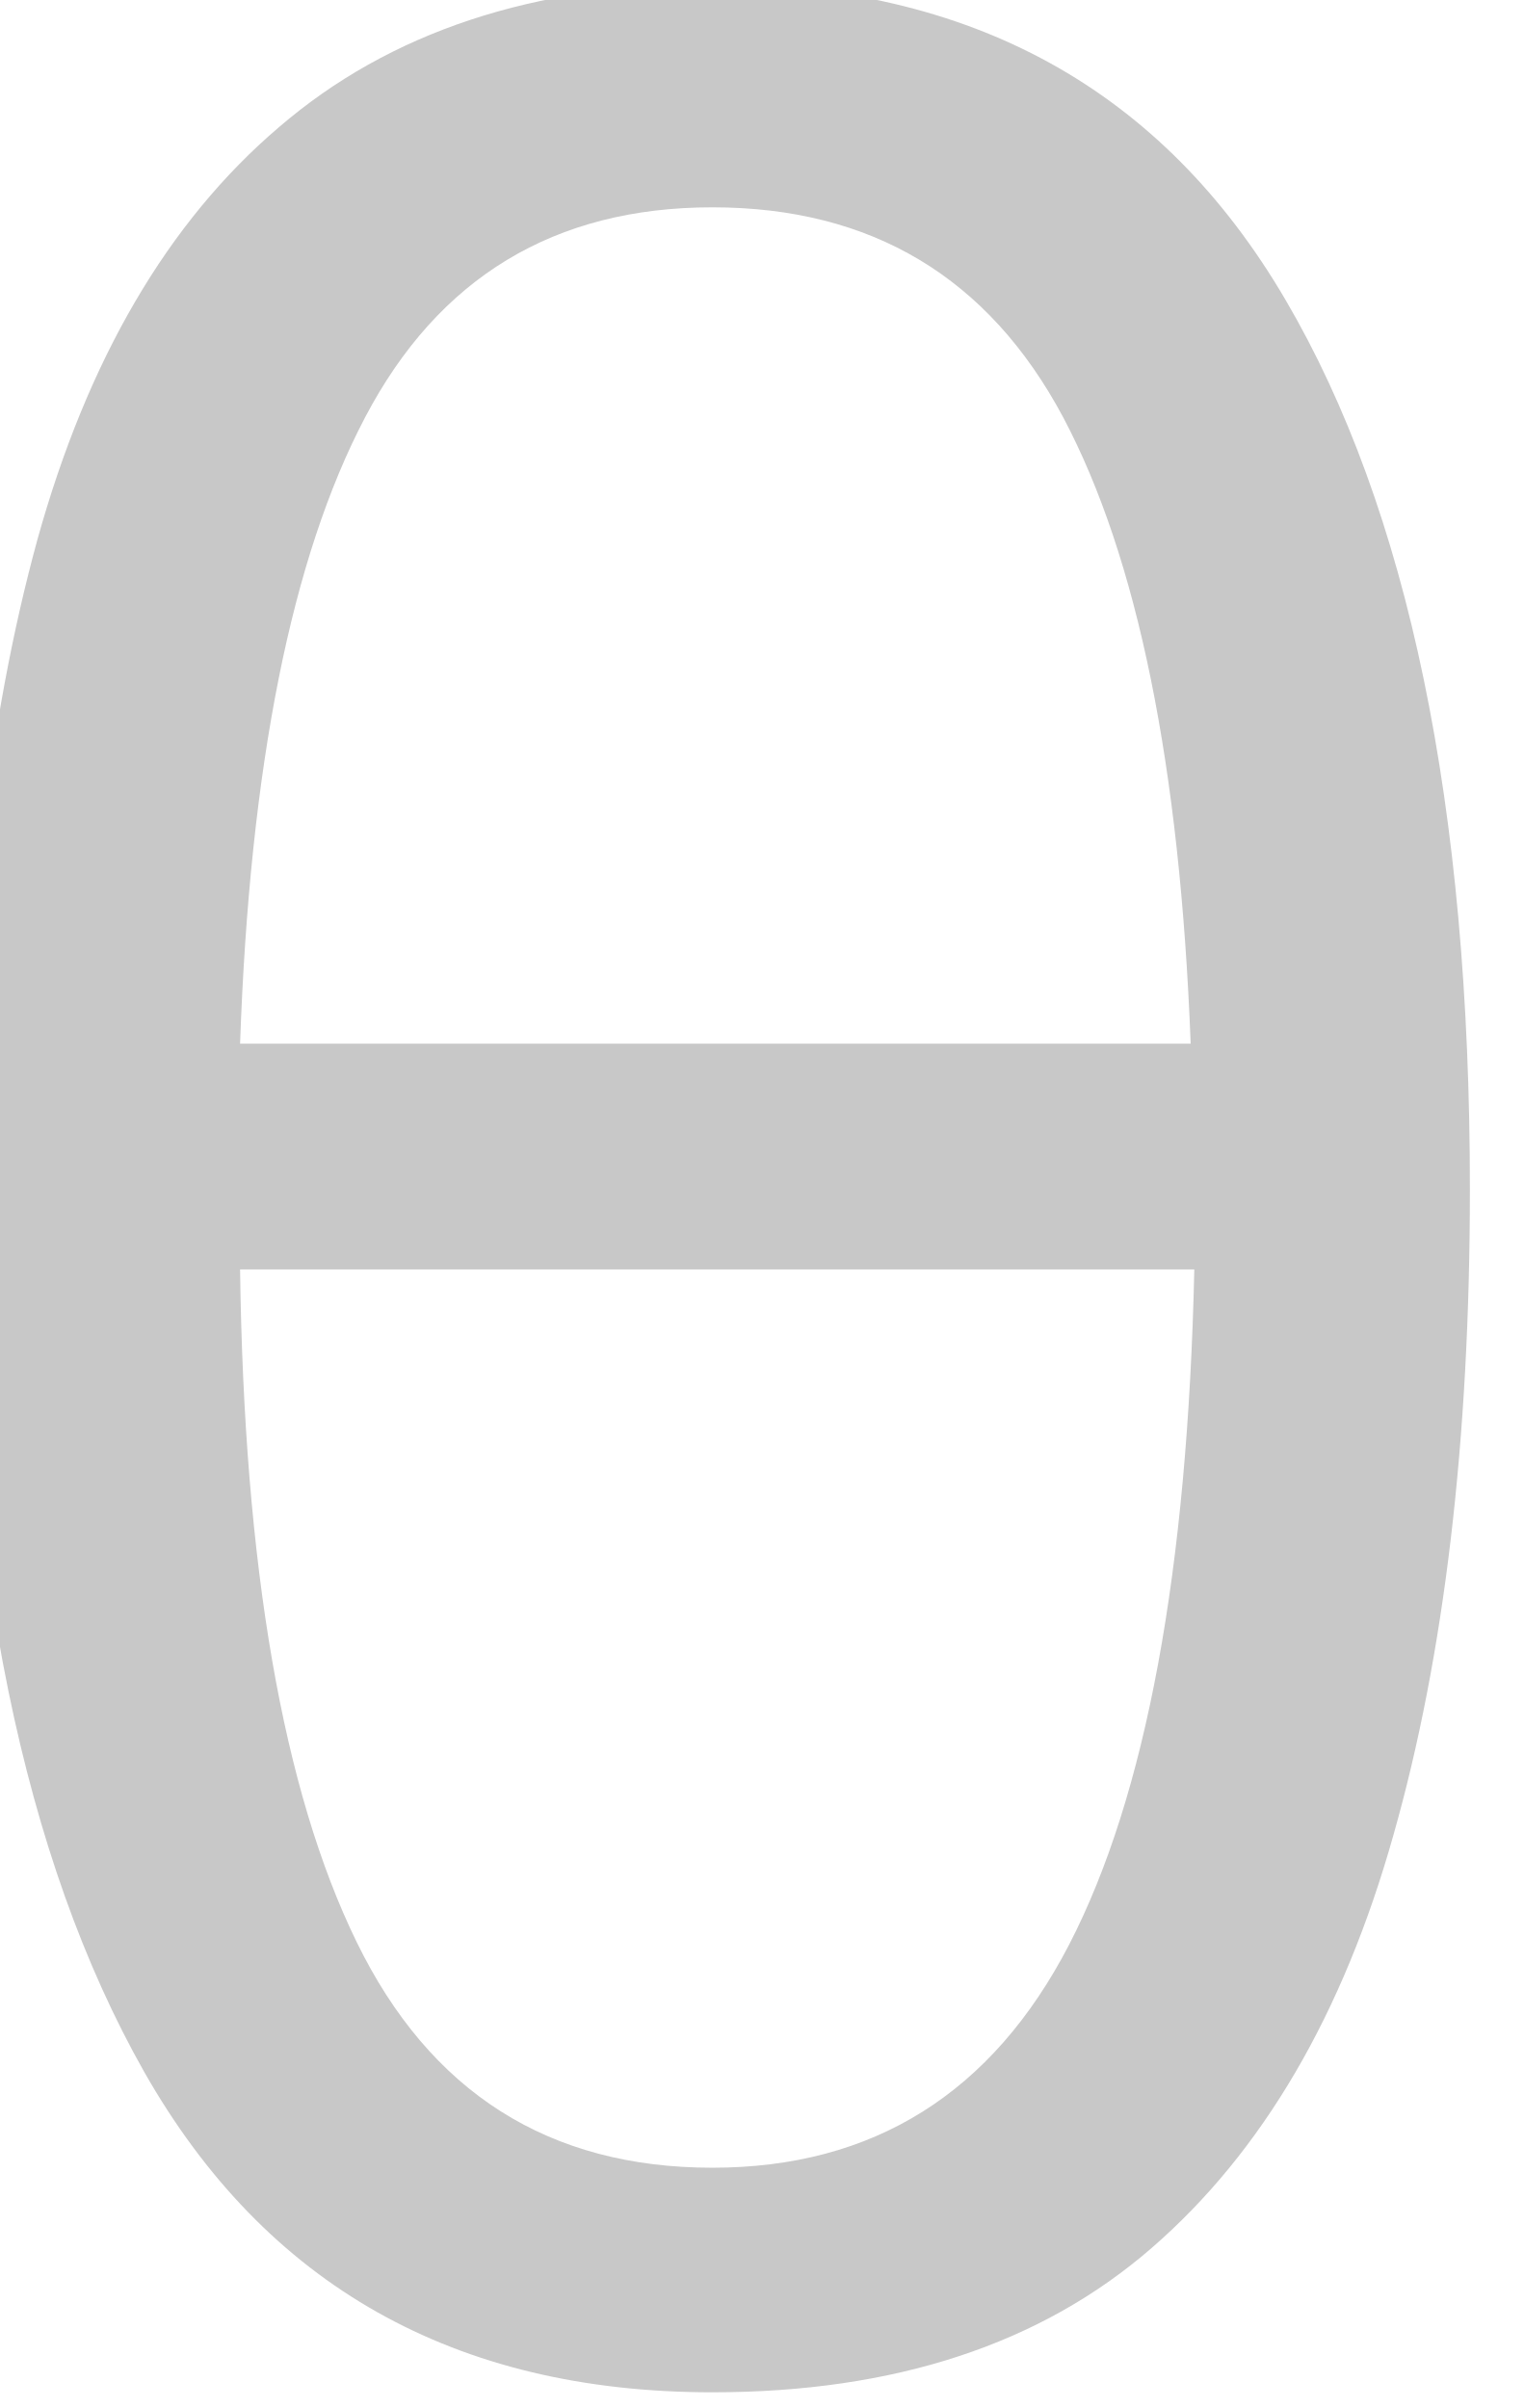
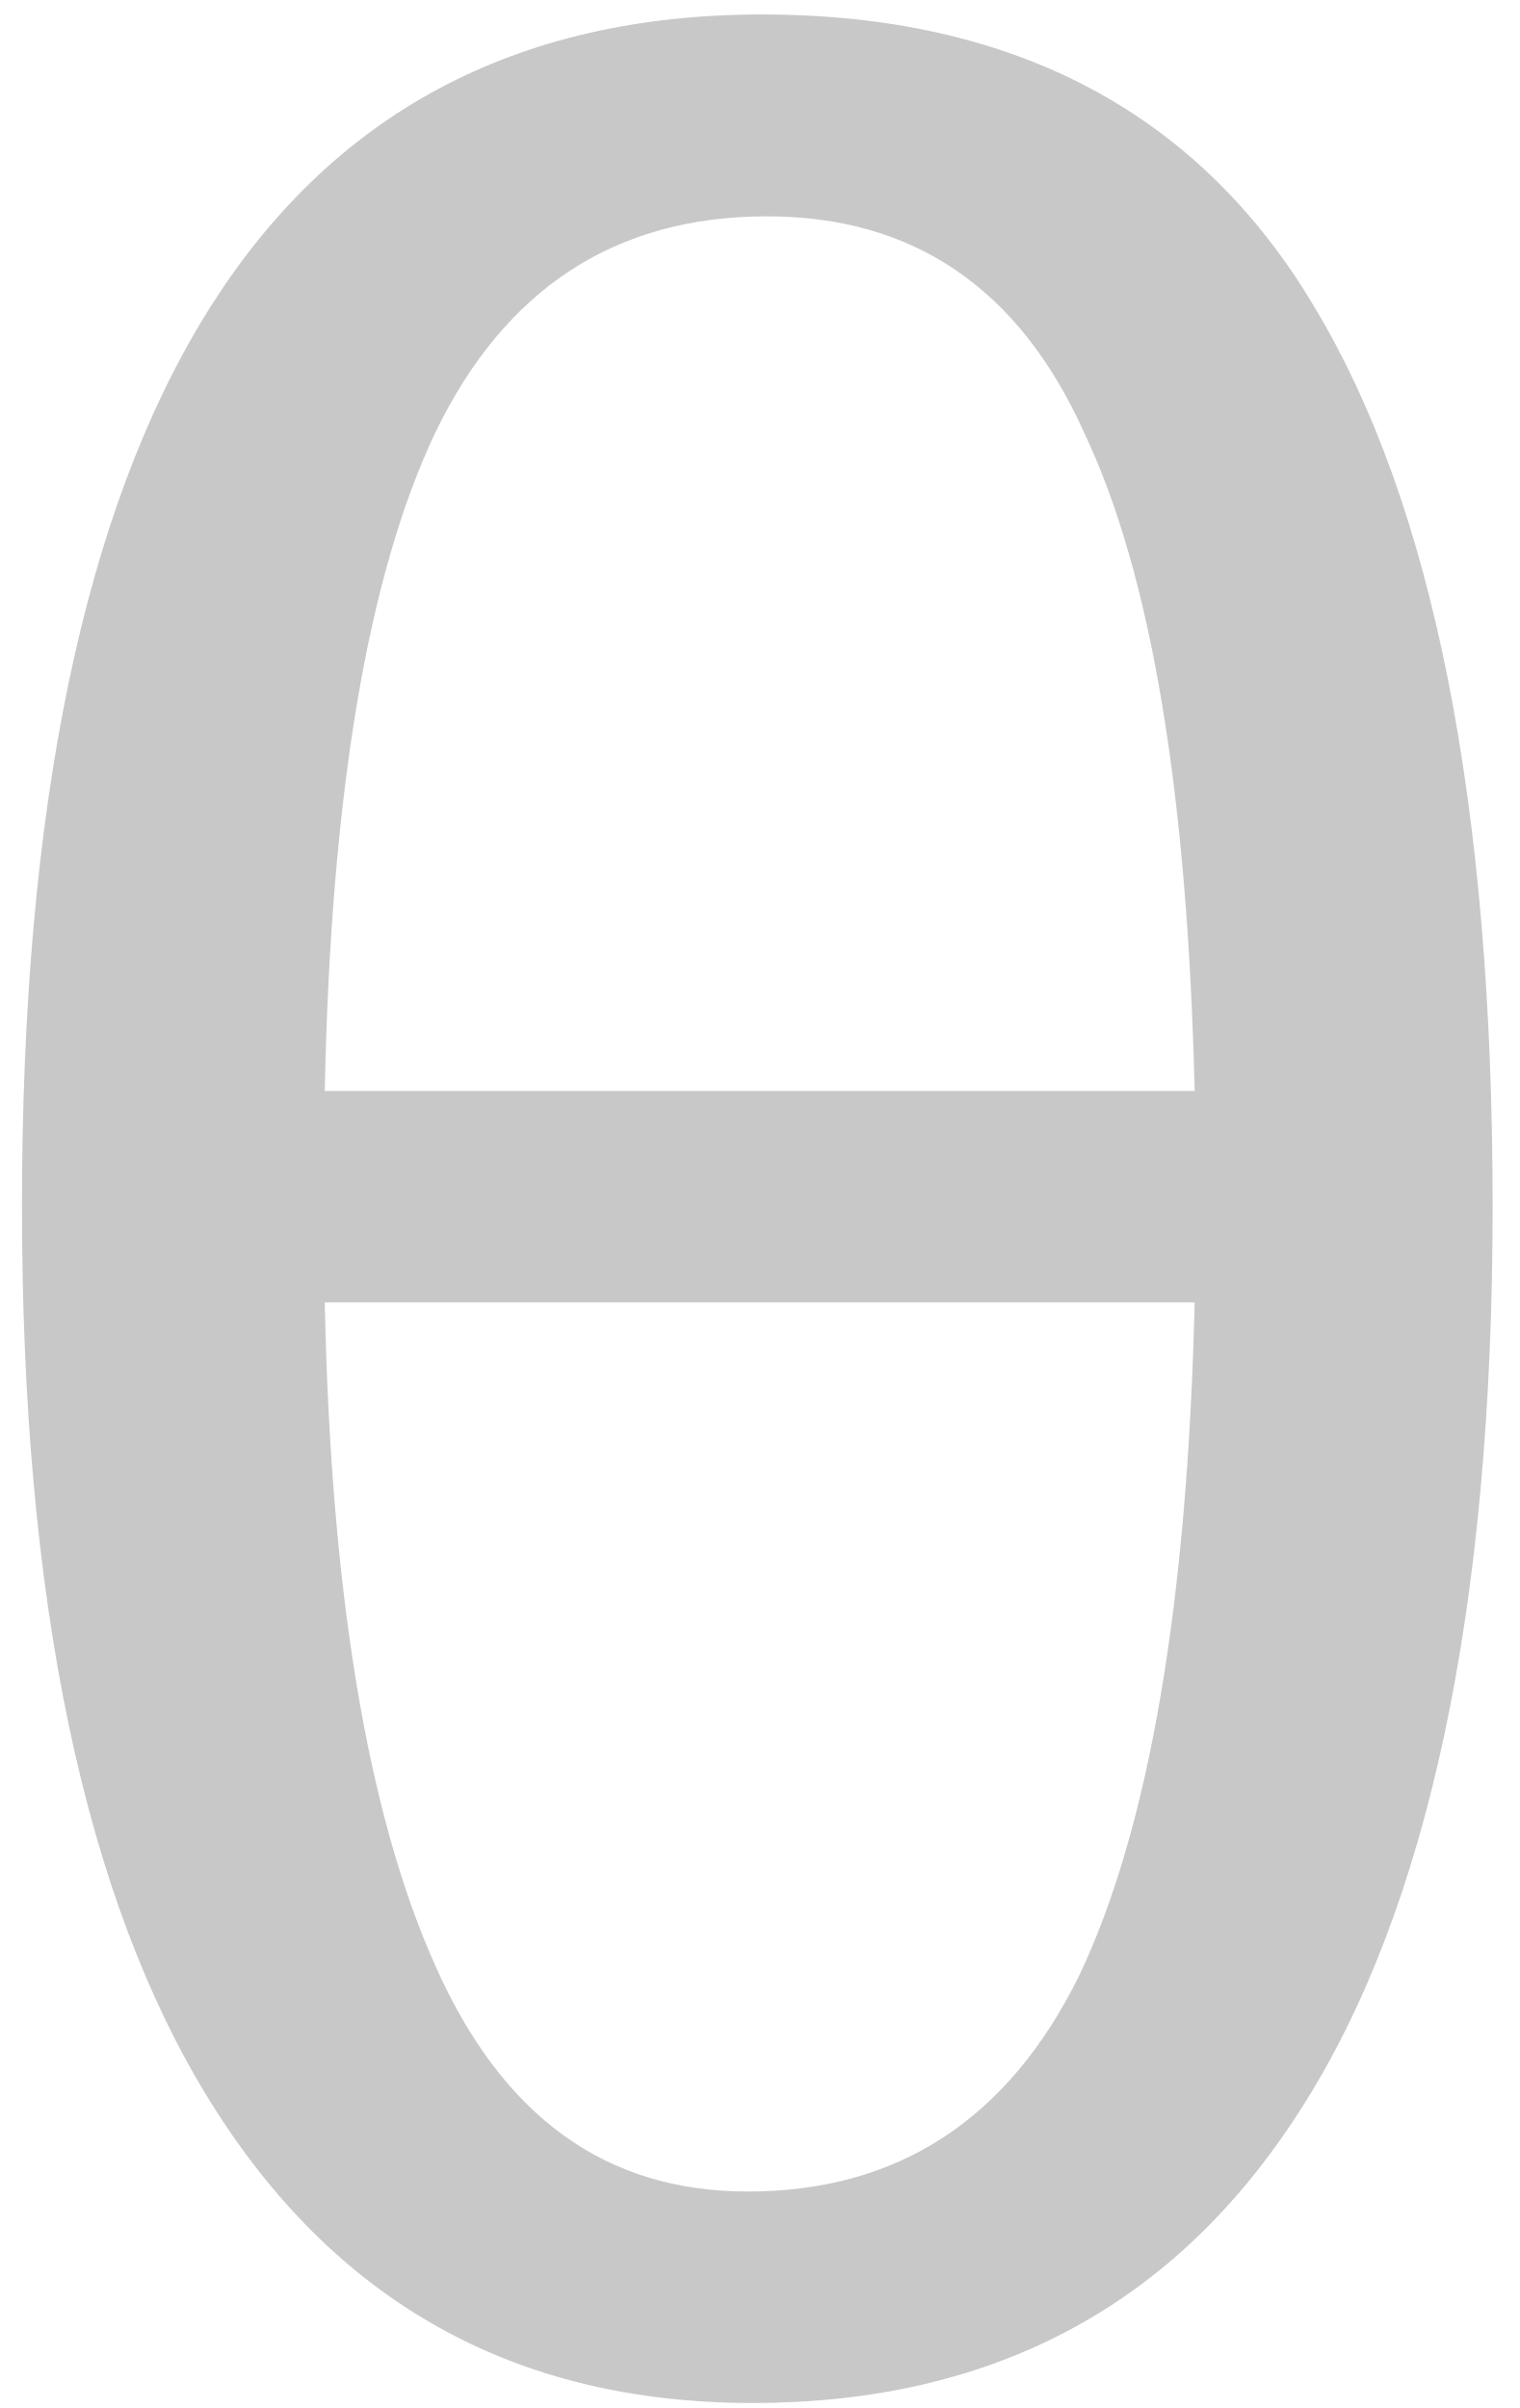
- <svg xmlns="http://www.w3.org/2000/svg" width="5.188mm" height="8.201mm" viewBox="0 0 5.188 8.201" version="1.1" id="svg3515">
+ <svg xmlns="http://www.w3.org/2000/svg" width="4.94mm" height="7.829mm" viewBox="0 0 4.94 7.829" version="1.1" id="svg3515">
  <defs id="defs3512">
    <rect x="160.77" y="403.361" width="236.849" height="175.125" id="rect2477" />
  </defs>
-   <g id="layer1" transform="translate(-110.5849,-161.8701)">
-     <text xml:space="preserve" transform="matrix(0.2645833,0,0,0.2645833,67.33997,53.53274)" id="text2475" style="font-style:normal;font-variant:normal;font-weight:normal;font-stretch:normal;font-size:40px;line-height:1.25;font-family:sans-serif;-inkscape-font-specification:'sans-serif, Normal';font-variant-ligatures:normal;font-variant-caps:normal;font-variant-numeric:normal;font-variant-east-asian:normal;white-space:pre;shape-inside:url(#rect2477);fill:#c8c8c8;fill-opacity:1;stroke:none">
-       <tspan x="160.77" y="439.855" id="tspan4562">θ</tspan>
+   <g id="layer1" transform="translate(-111.1473,-159.7576)">
+     <text xml:space="preserve" style="font-style:normal;font-variant:normal;font-weight:normal;font-stretch:normal;font-size:10.583px;line-height:1.25;font-family:Arial;-inkscape-font-specification:Arial;fill:#000000;fill-opacity:1;stroke:none;stroke-width:0.265" x="110.672" y="167.463" id="text2303">
+       <tspan id="tspan2301" style="font-style:normal;font-variant:normal;font-weight:normal;font-stretch:normal;font-family:Arial;-inkscape-font-specification:Arial;fill:#c8c8c8;fill-opacity:1;stroke-width:0.265" x="110.672" y="167.463">θ</tspan>
    </text>
  </g>
</svg>
